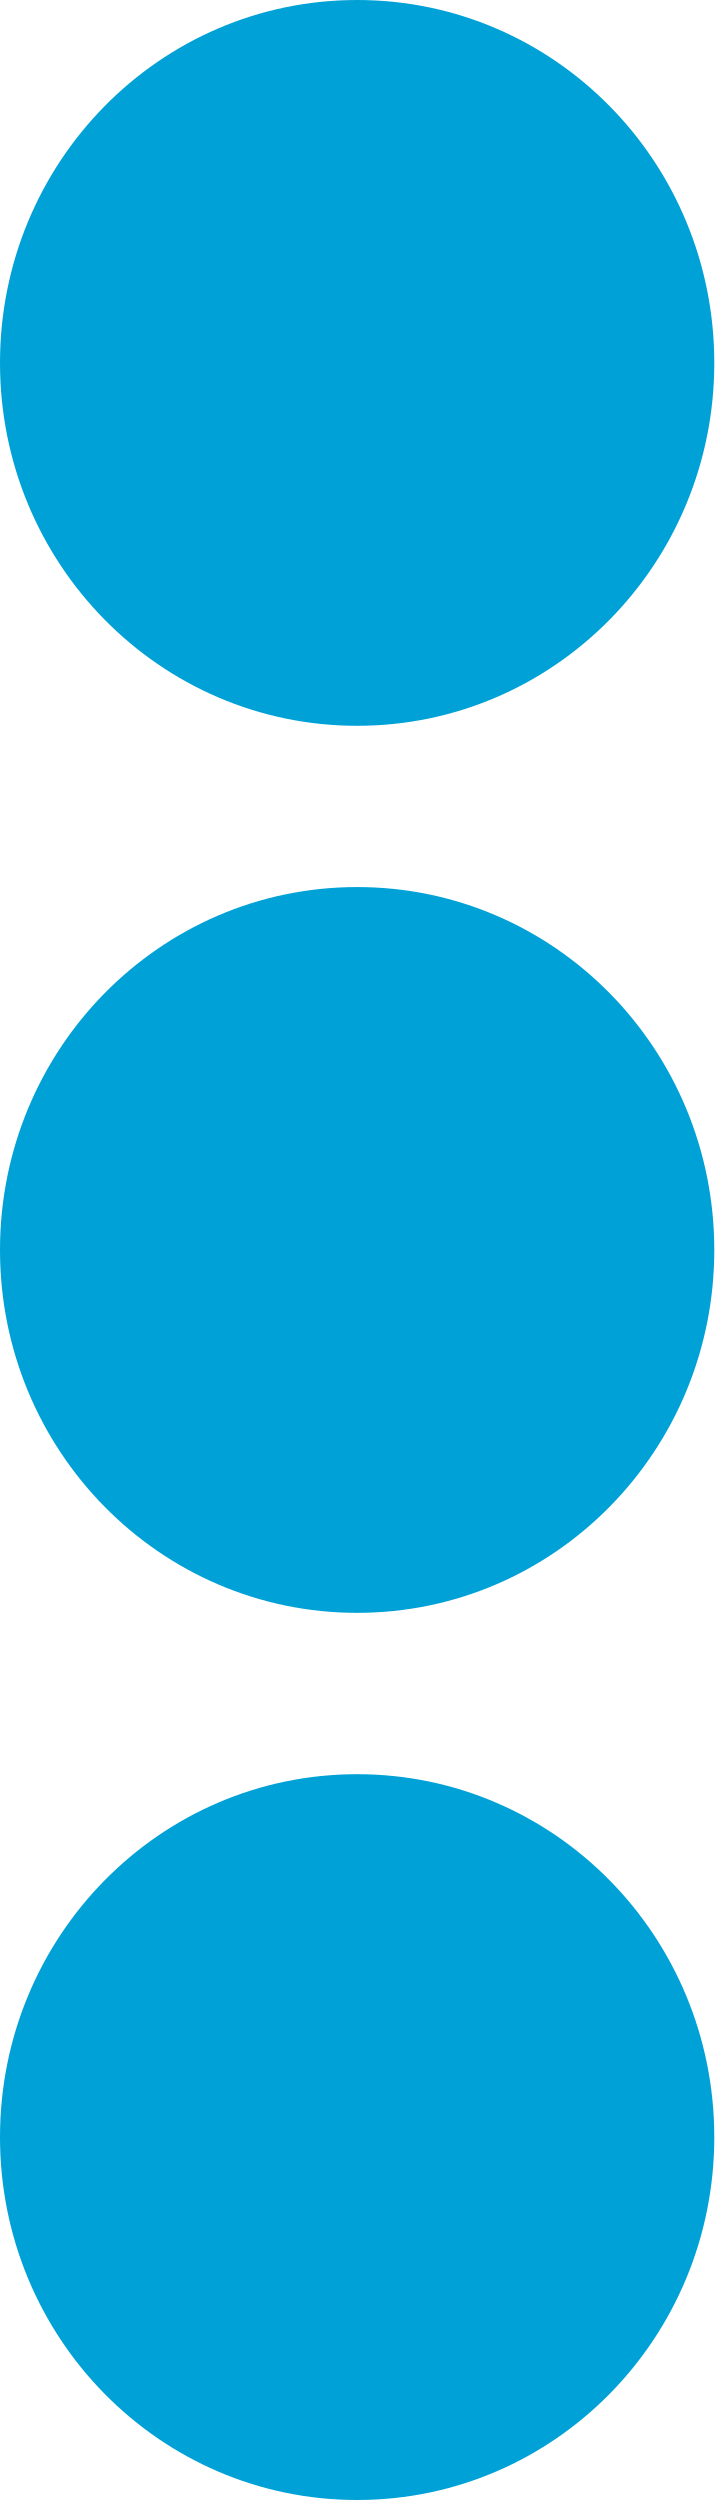
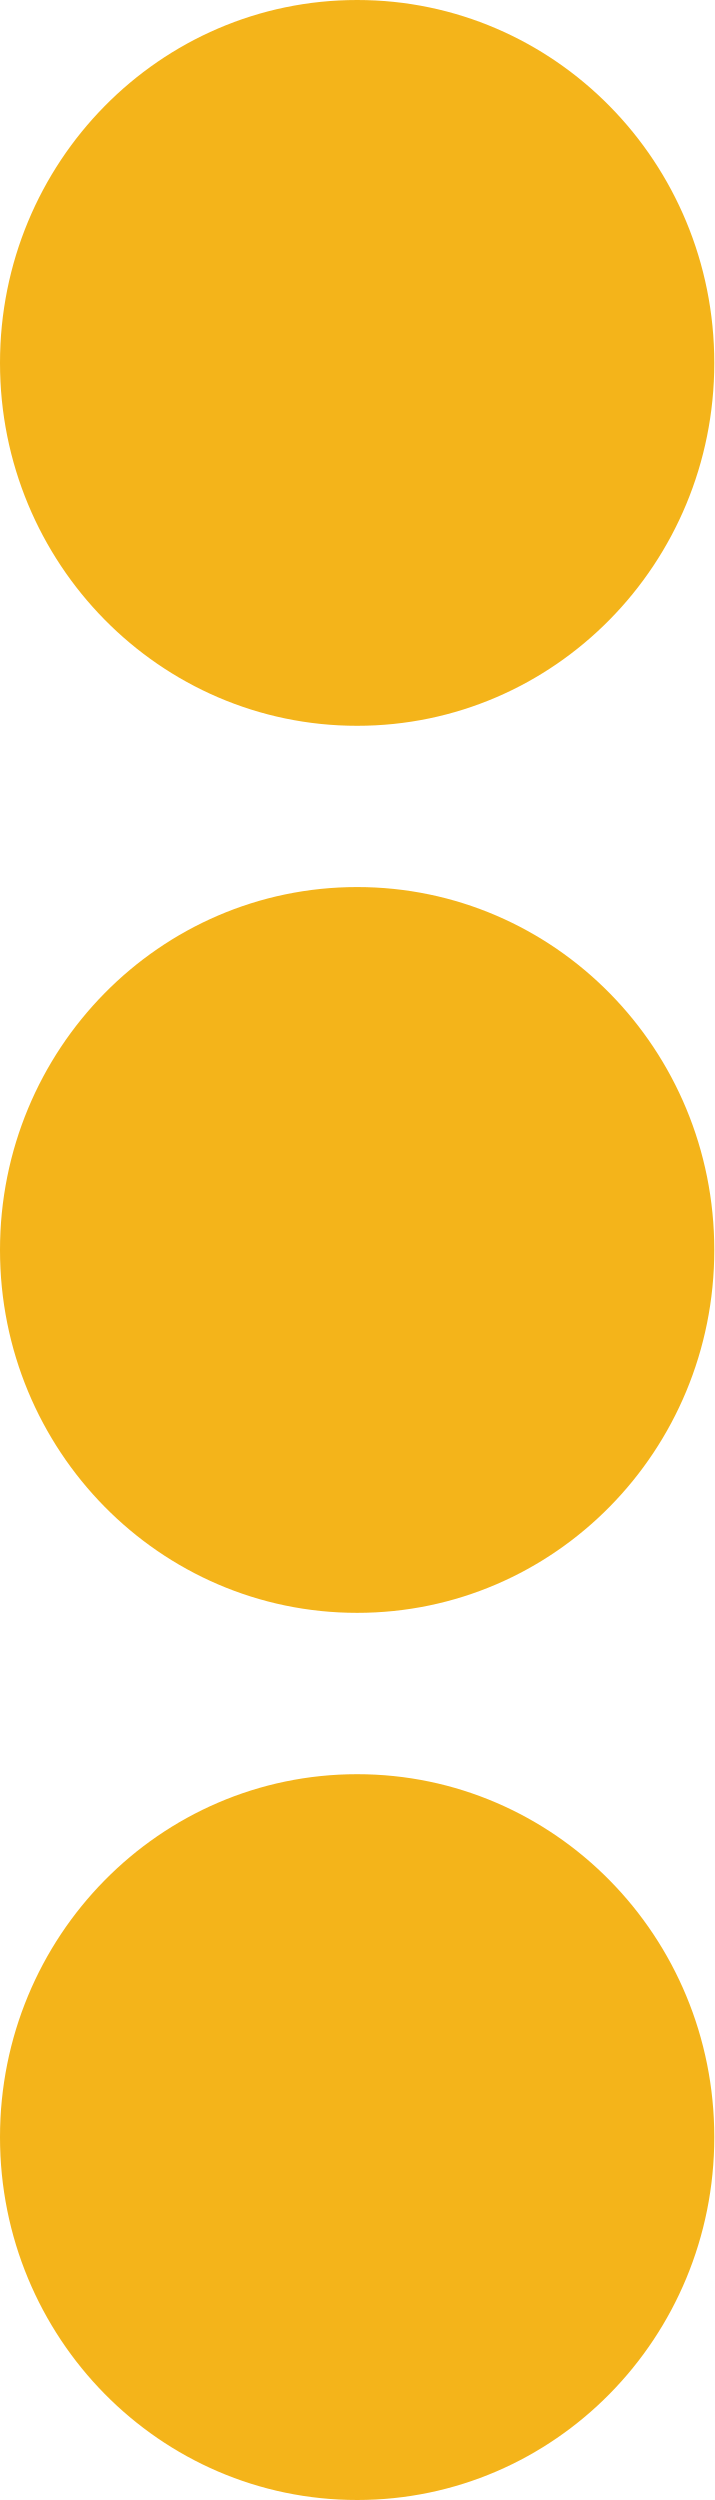
<svg xmlns="http://www.w3.org/2000/svg" width="8" height="28" viewBox="0 0 8 28" fill="none">
-   <path d="M4 9.935C6.211 9.935 8 11.753 8 14C8 16.247 6.211 18.064 4 18.064C1.789 18.064 0 16.247 0 14C0 11.753 1.789 9.935 4 9.935ZM0 4.065C0 6.311 1.789 8.129 4 8.129C6.211 8.129 8 6.311 8 4.065C8 1.818 6.211 0 4 0C1.789 0 0 1.818 0 4.065ZM0 23.936C0 26.182 1.789 28 4 28C6.211 28 8 26.182 8 23.936C8 21.689 6.211 19.871 4 19.871C1.789 19.871 0 21.689 0 23.936Z" fill="#00A1D6" />
+   <path d="M4 9.935C6.211 9.935 8 11.753 8 14C8 16.247 6.211 18.064 4 18.064C1.789 18.064 0 16.247 0 14C0 11.753 1.789 9.935 4 9.935ZM0 4.065C0 6.311 1.789 8.129 4 8.129C6.211 8.129 8 6.311 8 4.065C8 1.818 6.211 0 4 0C1.789 0 0 1.818 0 4.065ZM0 23.936C0 26.182 1.789 28 4 28C6.211 28 8 26.182 8 23.936C8 21.689 6.211 19.871 4 19.871C1.789 19.871 0 21.689 0 23.936Z" fill="#F4B41A" />
</svg>
